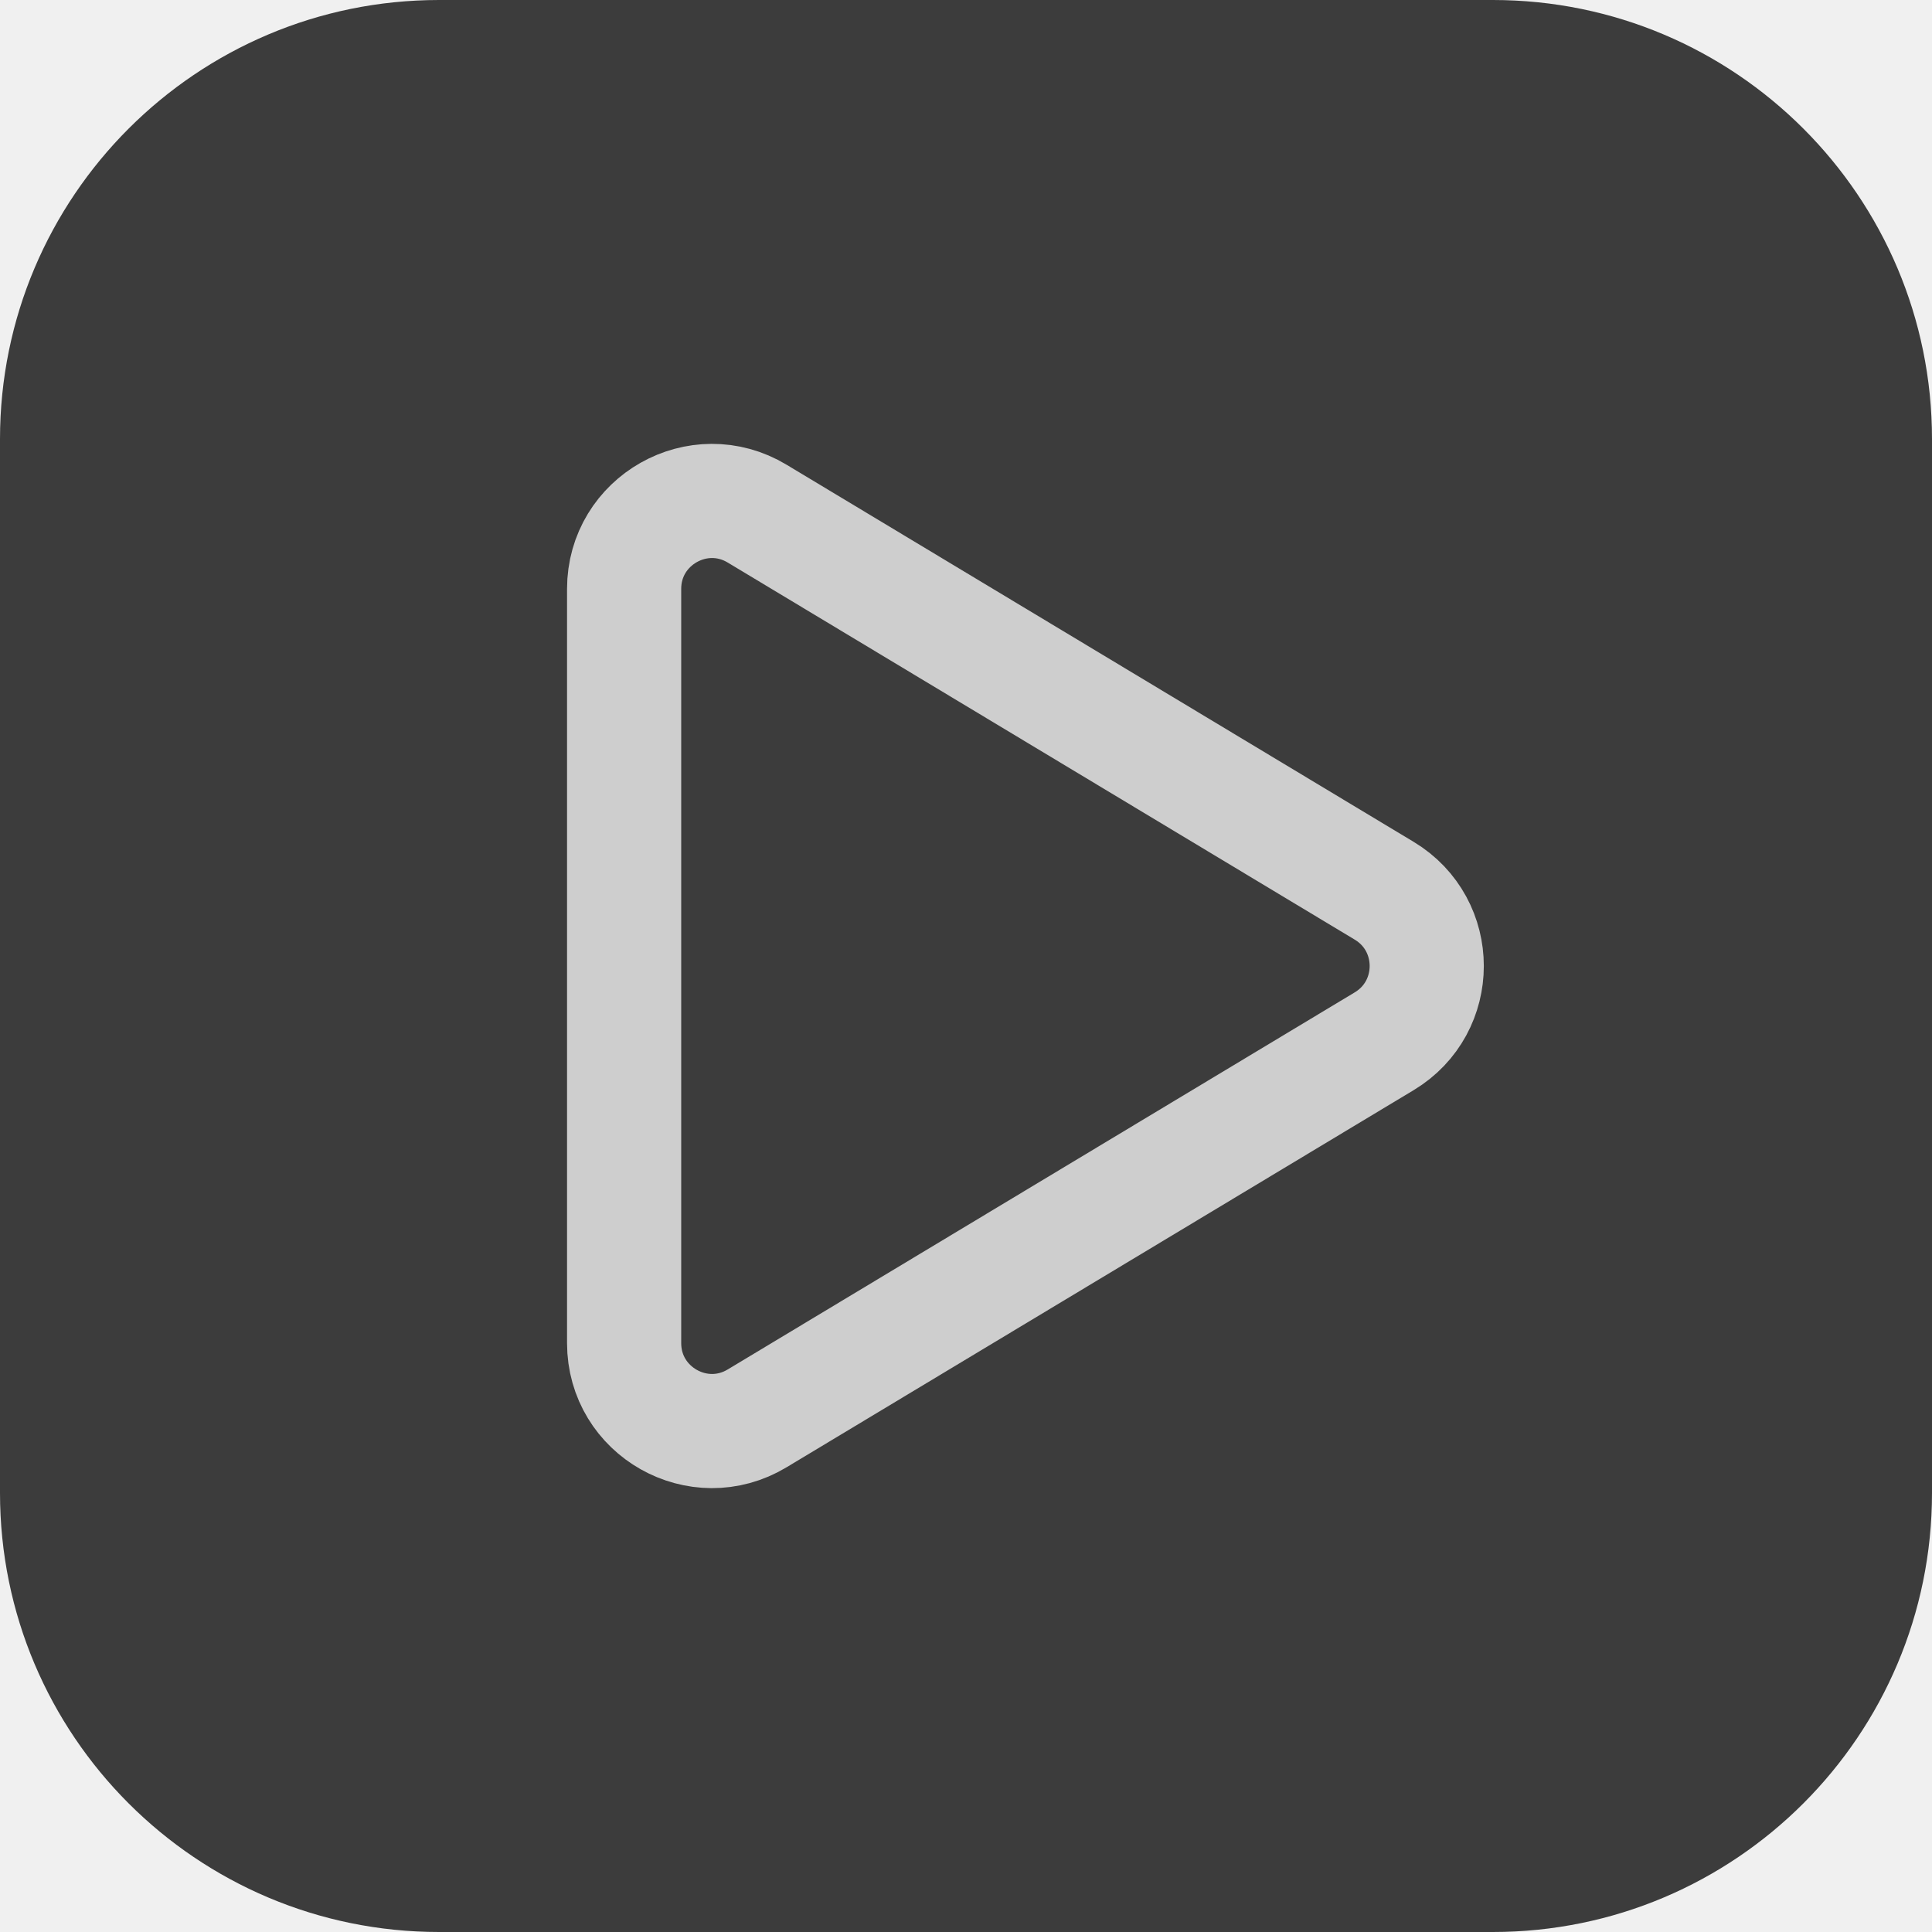
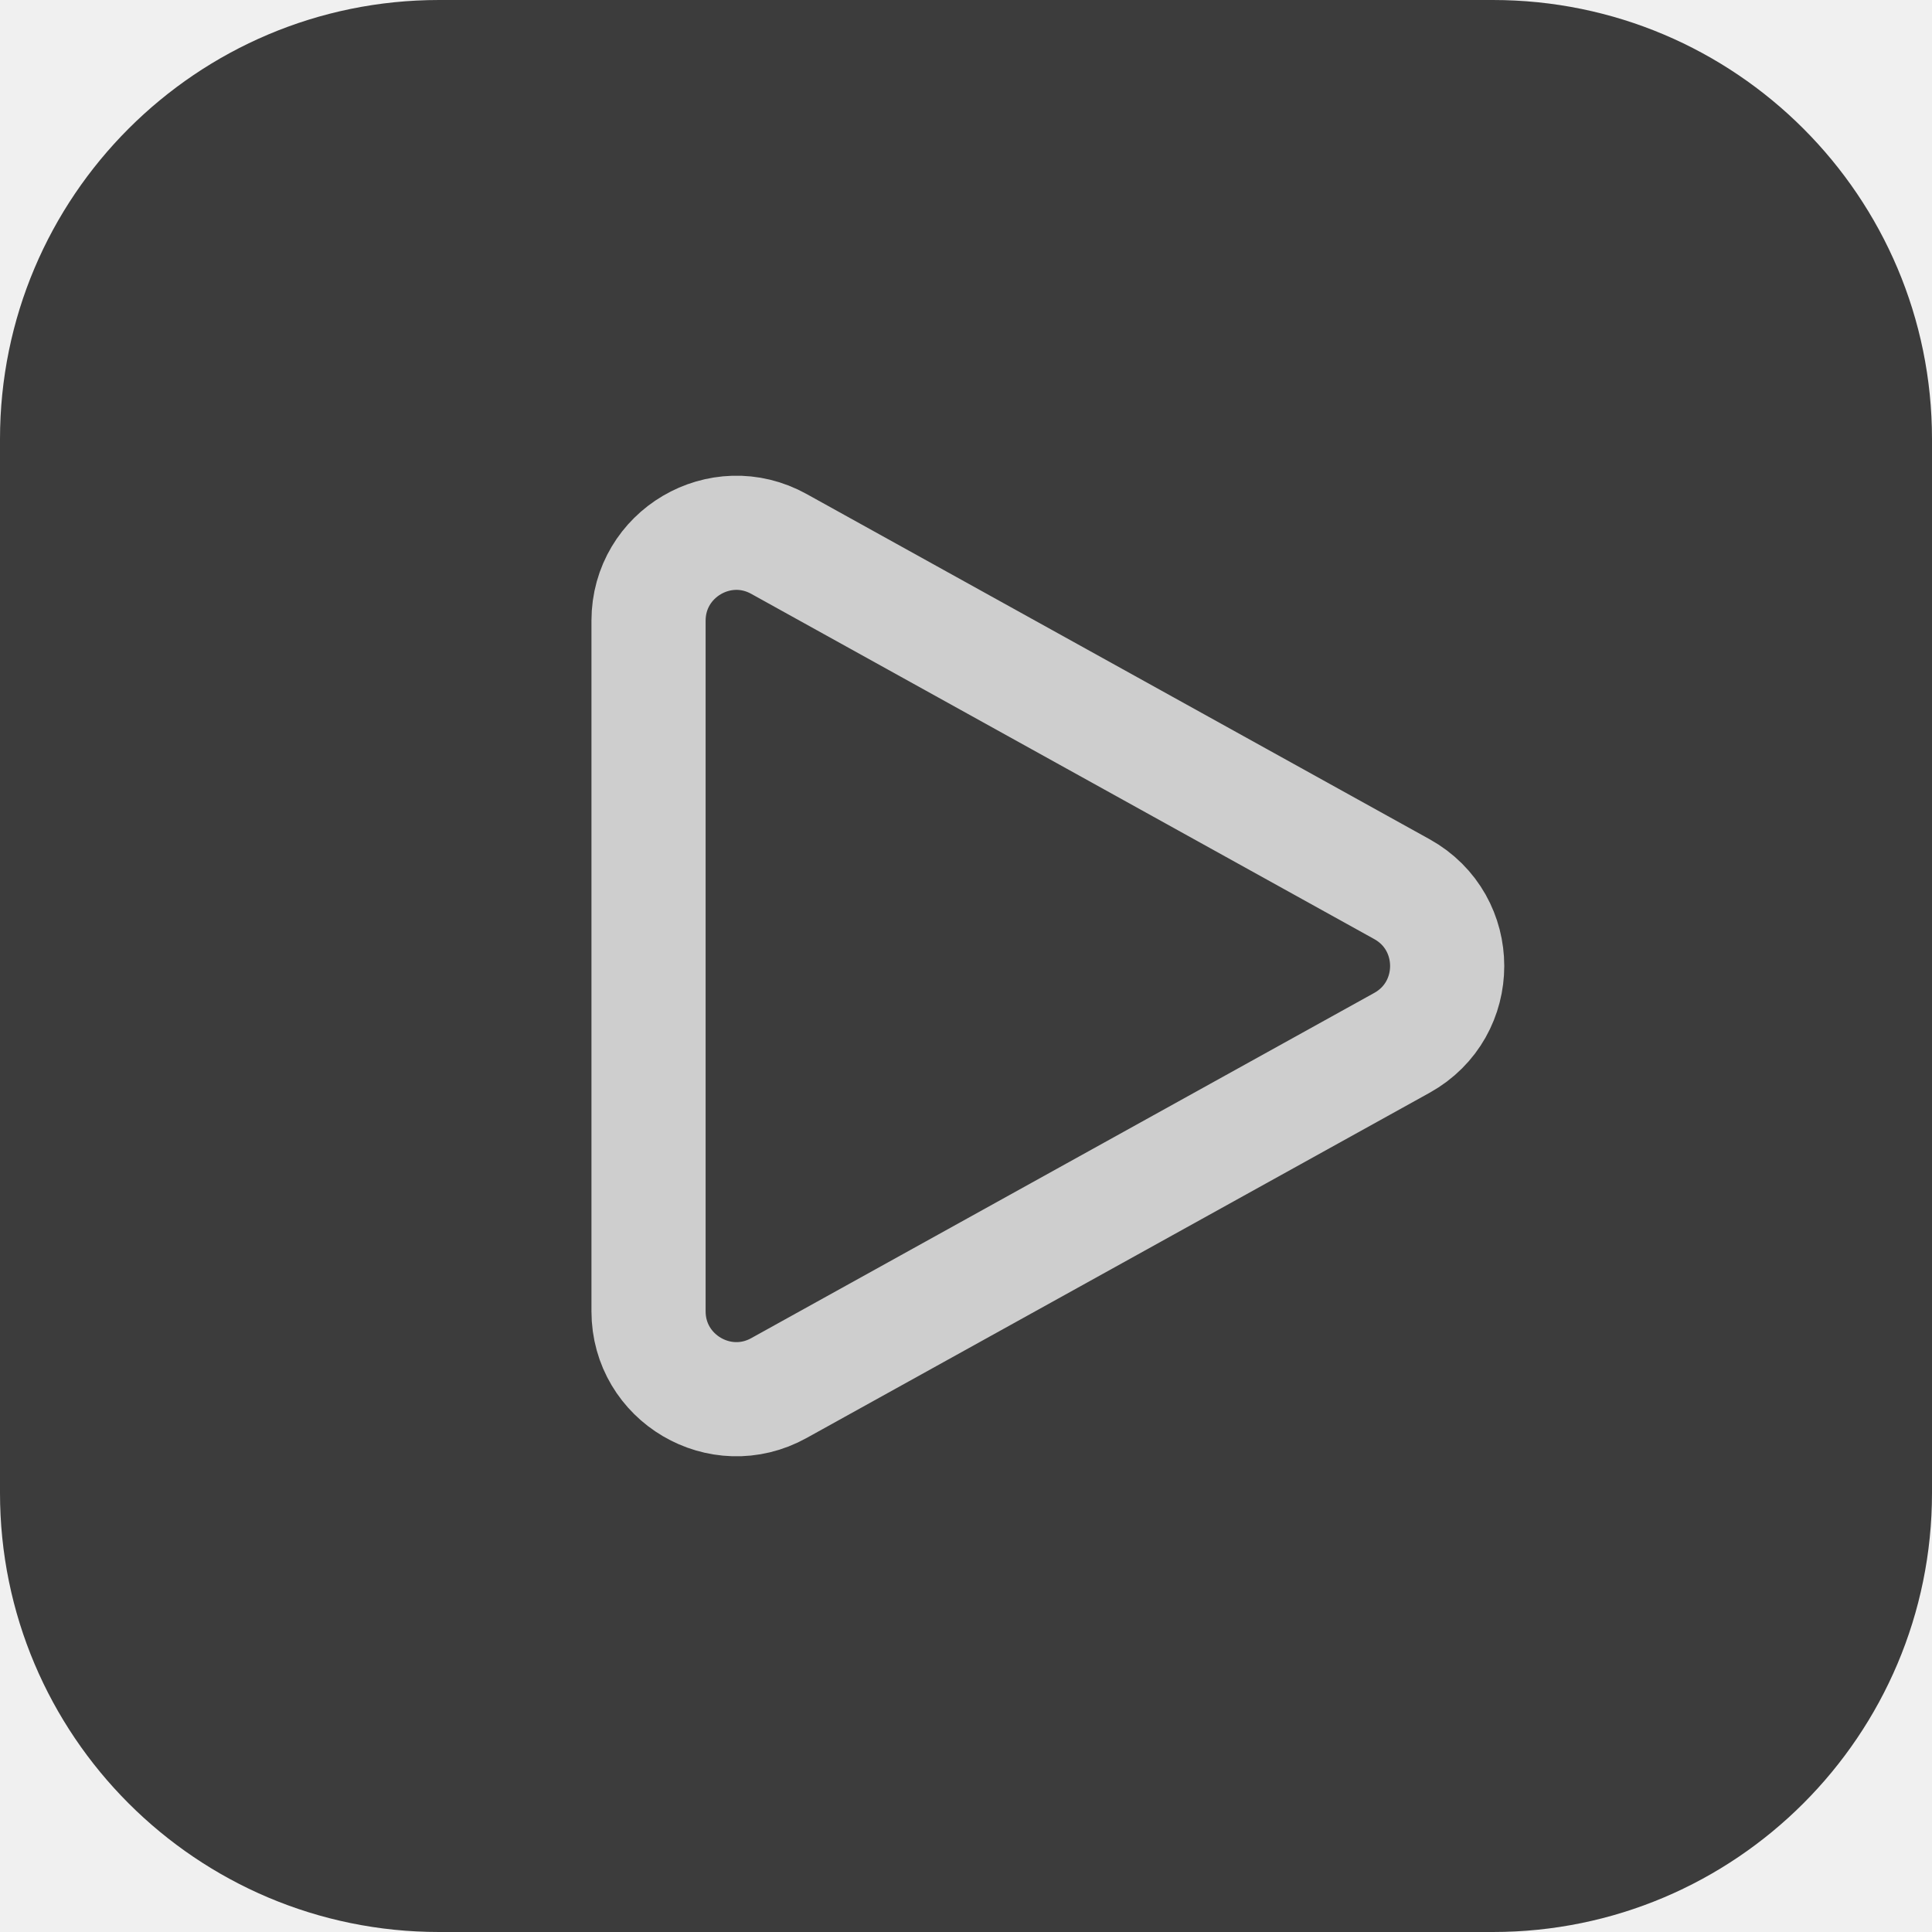
<svg xmlns="http://www.w3.org/2000/svg" width="22" height="22" viewBox="0 0 22 22" fill="none">
  <g>
    <g id="Version-copy">
      <path id="Rounded-Rectangle-copy" fill-rule="evenodd" clip-rule="evenodd" d="M0 17C0 19.761 2.239 22 5 22H17C19.761 22 22 19.761 22 17V5C22 2.239 19.761 0 17 0H5C2.239 0 0 2.239 0 5V17Z" fill="#000000" fill-opacity="0.75" />
    </g>
    <g id="play">
-       <path d="M15.762 10.143C16.408 10.532 16.408 11.468 15.762 11.857L8.622 16.151C7.956 16.552 7.107 16.072 7.107 15.294L7.107 6.706C7.107 5.928 7.956 5.448 8.622 5.849L15.762 10.143Z" stroke="#FFFFFF" stroke-opacity="0.75" stroke-width="1.3" />
+       <path d="M15.964 10.125C16.651 10.506 16.651 11.494 15.964 11.875L8.87 15.806C8.204 16.176 7.385 15.694 7.385 14.932L7.385 7.068C7.385 6.306 8.204 5.824 8.87 6.194L15.964 10.125Z" stroke="#FFFFFF" stroke-opacity="0.75" stroke-width="1.3" />
    </g>
  </g>
</svg>
